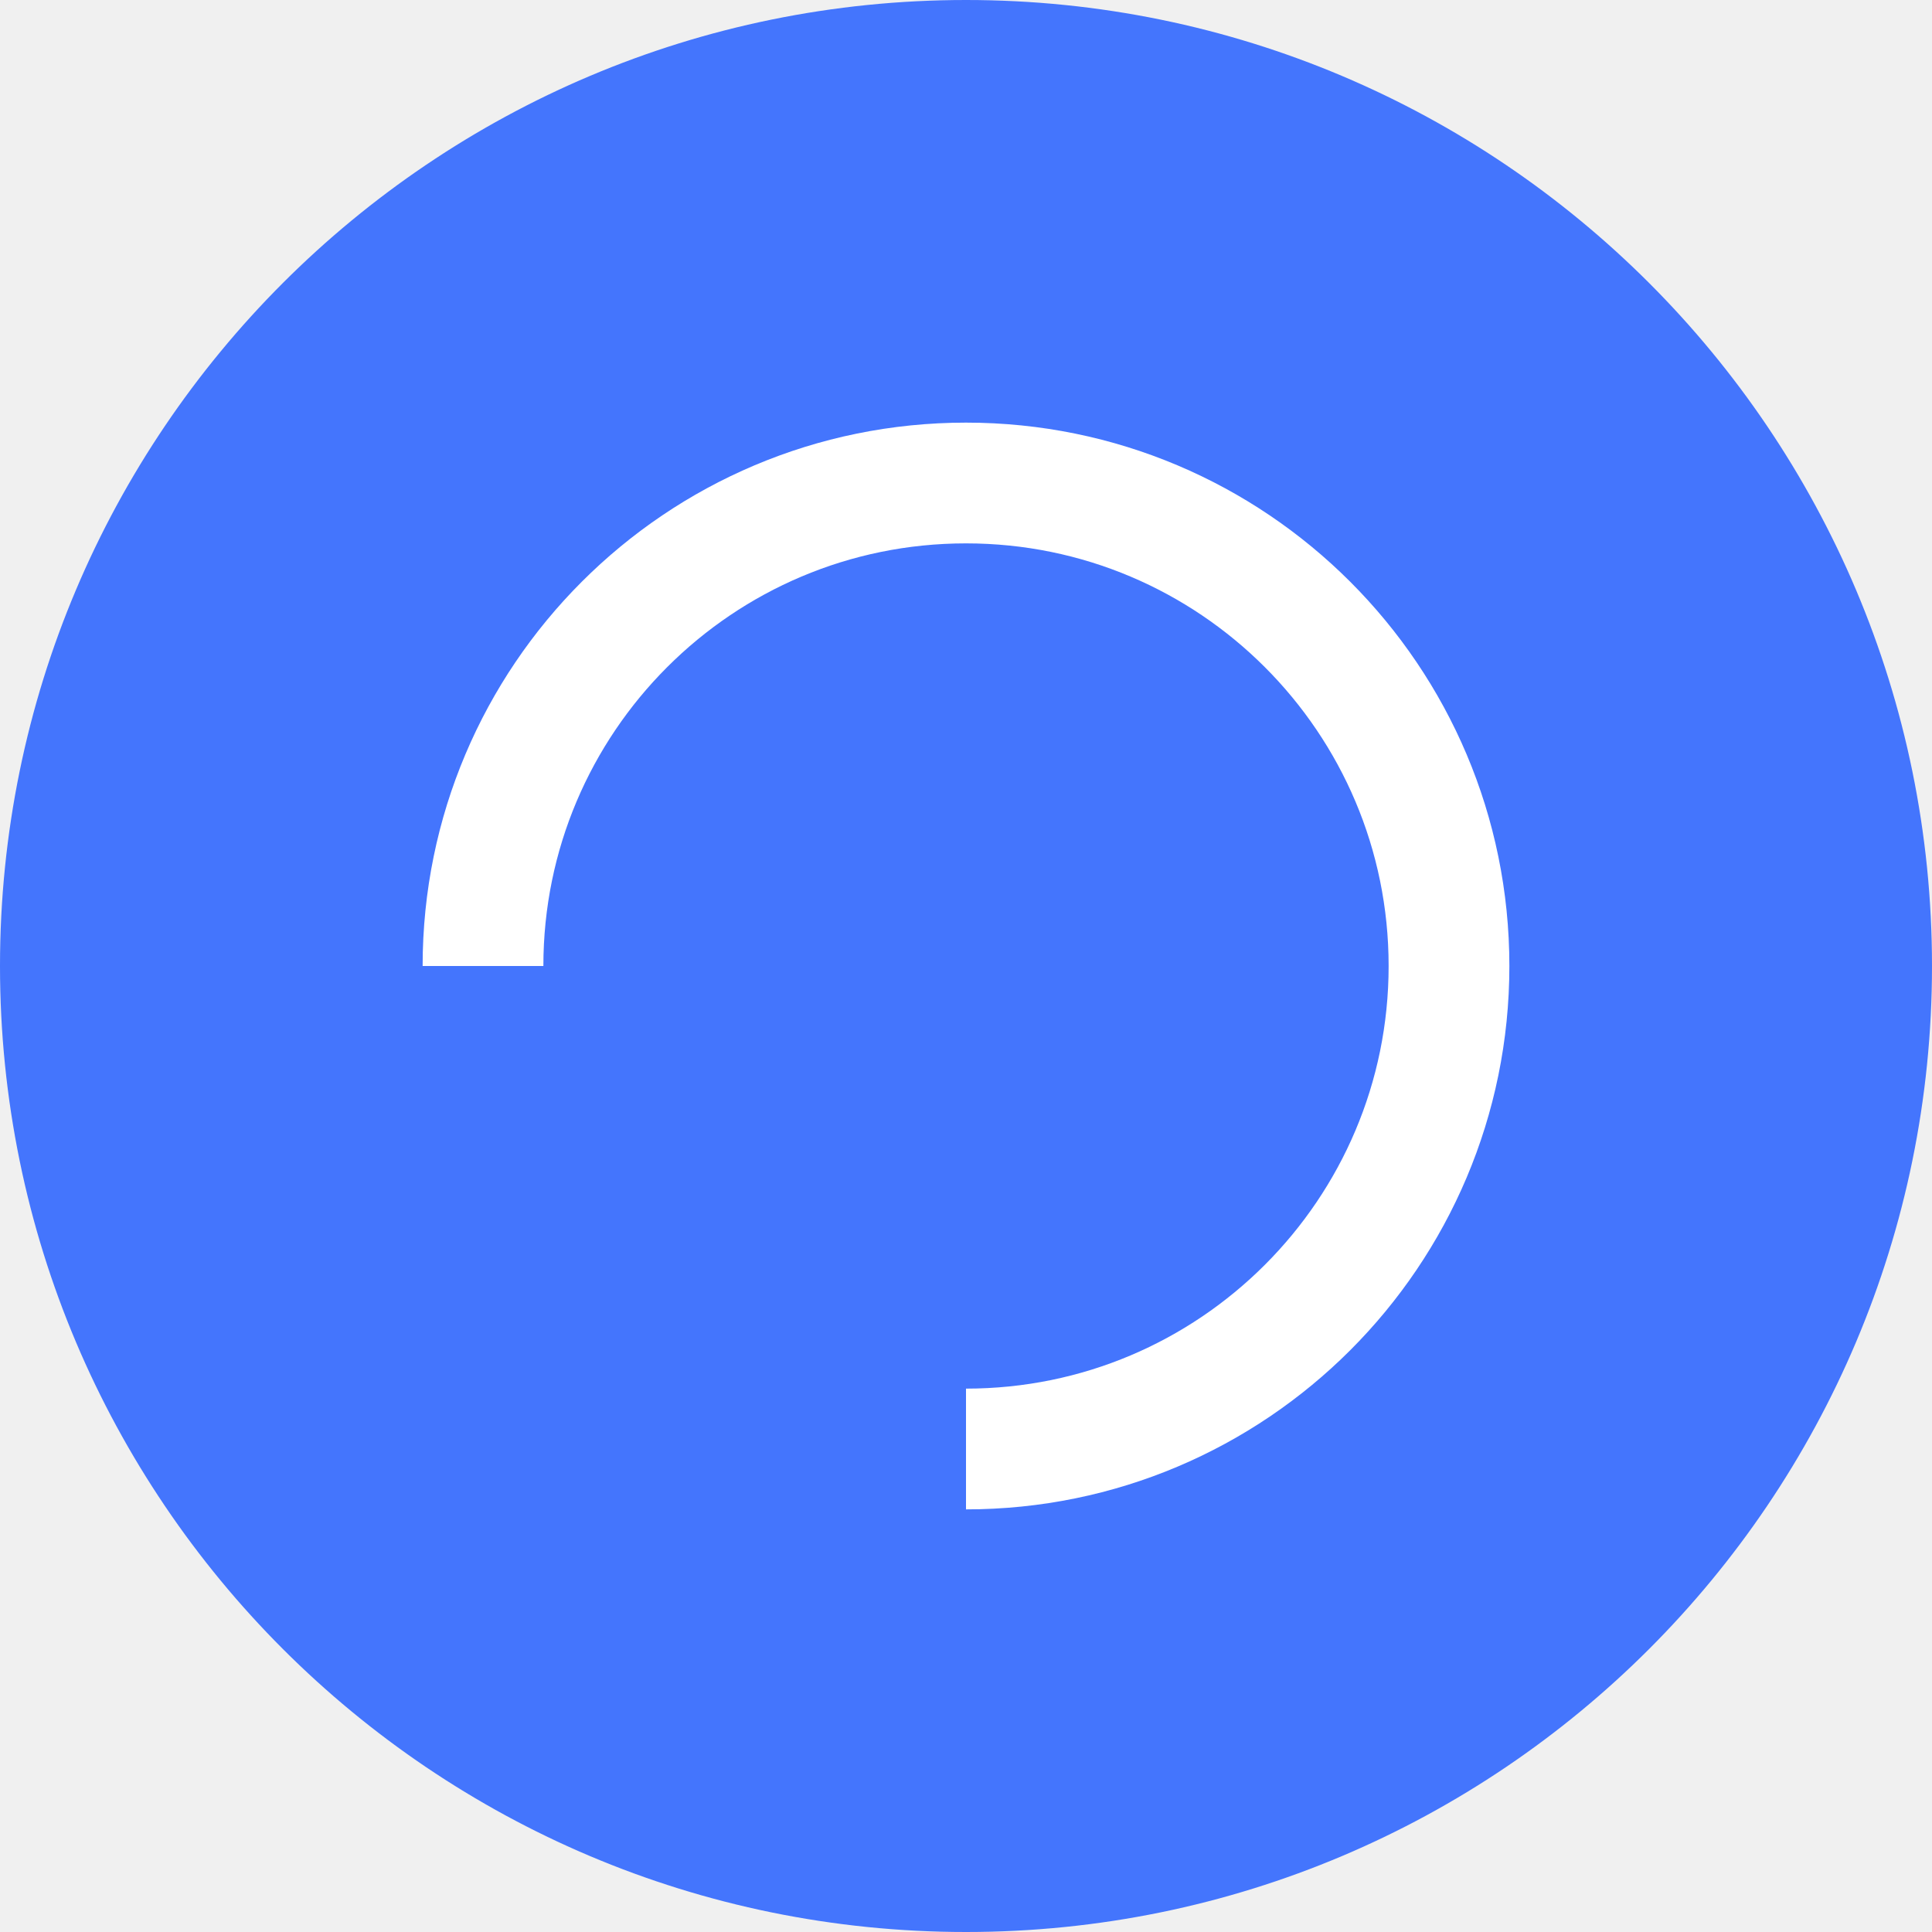
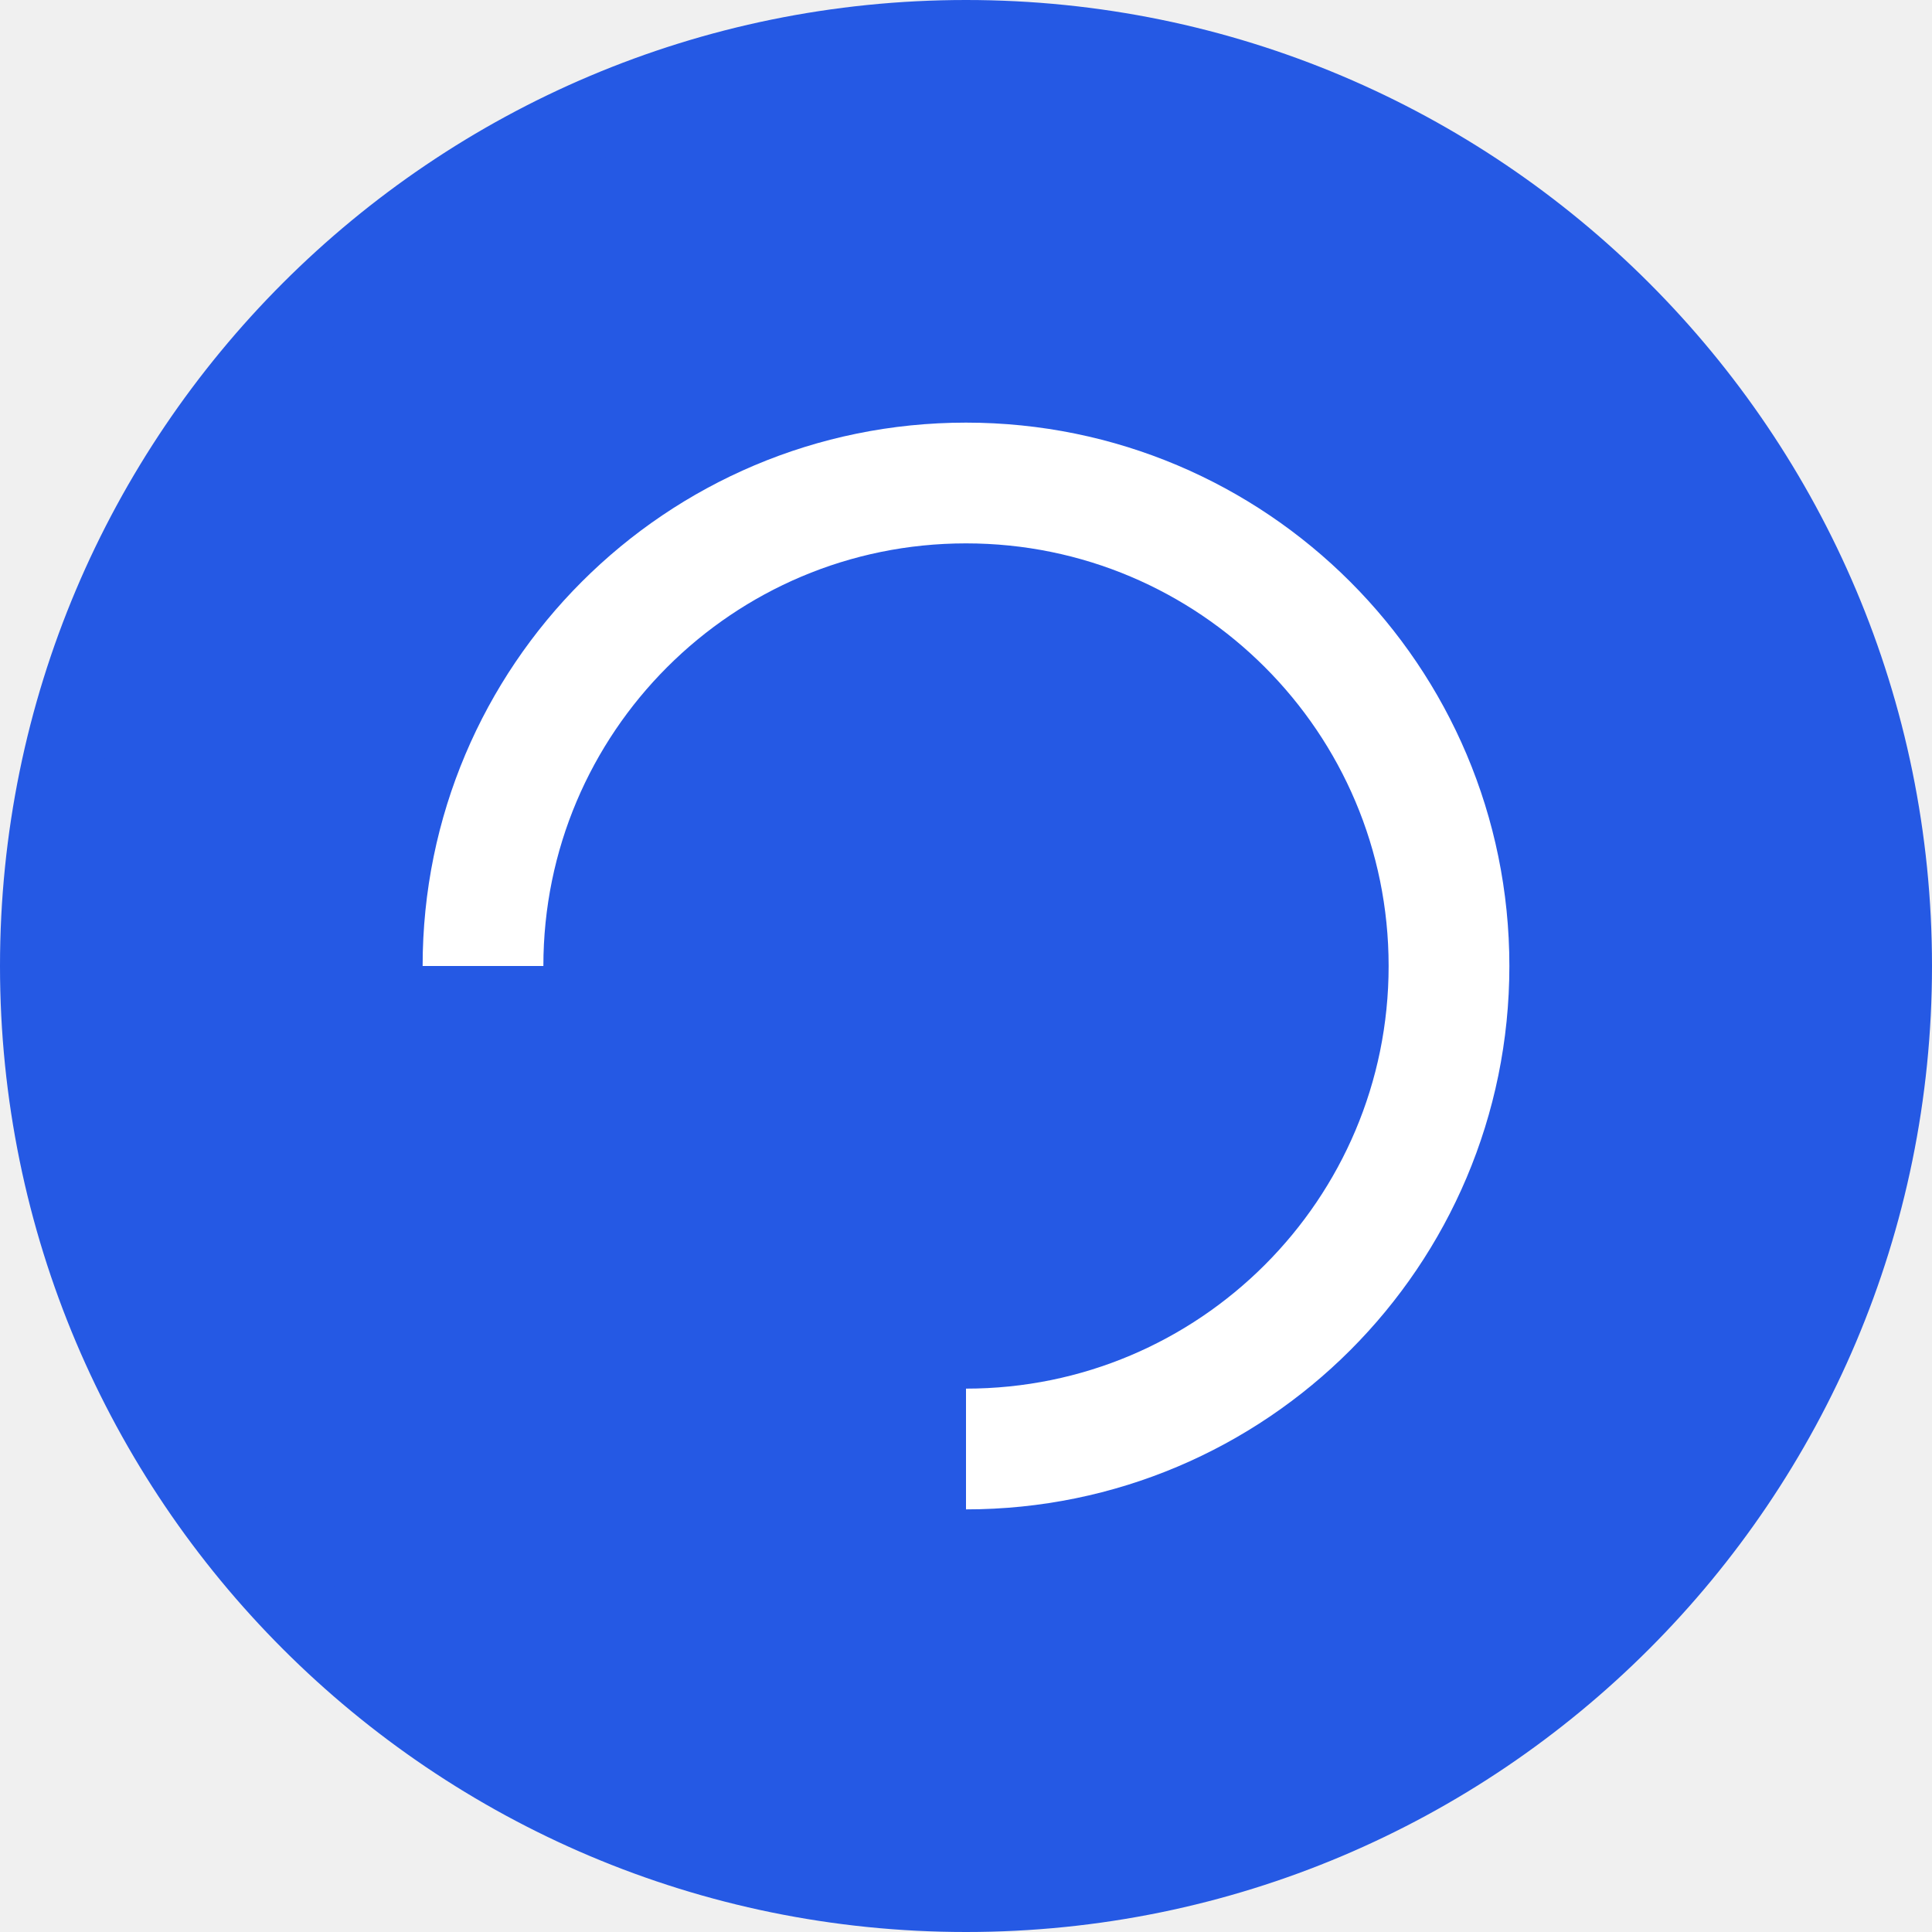
<svg xmlns="http://www.w3.org/2000/svg" width="24" height="24" viewBox="0 0 24 24">
  <g fill="none" fill-rule="evenodd">
-     <rect width="23" height="23" x=".5" y=".5" fill="#4475FD" stroke="#4475FD" rx="11.5" />
+     <rect width="23" height="23" x=".5" y=".5" fill="#2559E4" stroke="#2559E4" rx="11.5" />
    <path stroke="#FFF" stroke-width="1.5" d="M12 18c3.314 0 6-2.686 6-6s-2.686-6-6-6-6 2.686-6 6" />
  </g>
</svg>
